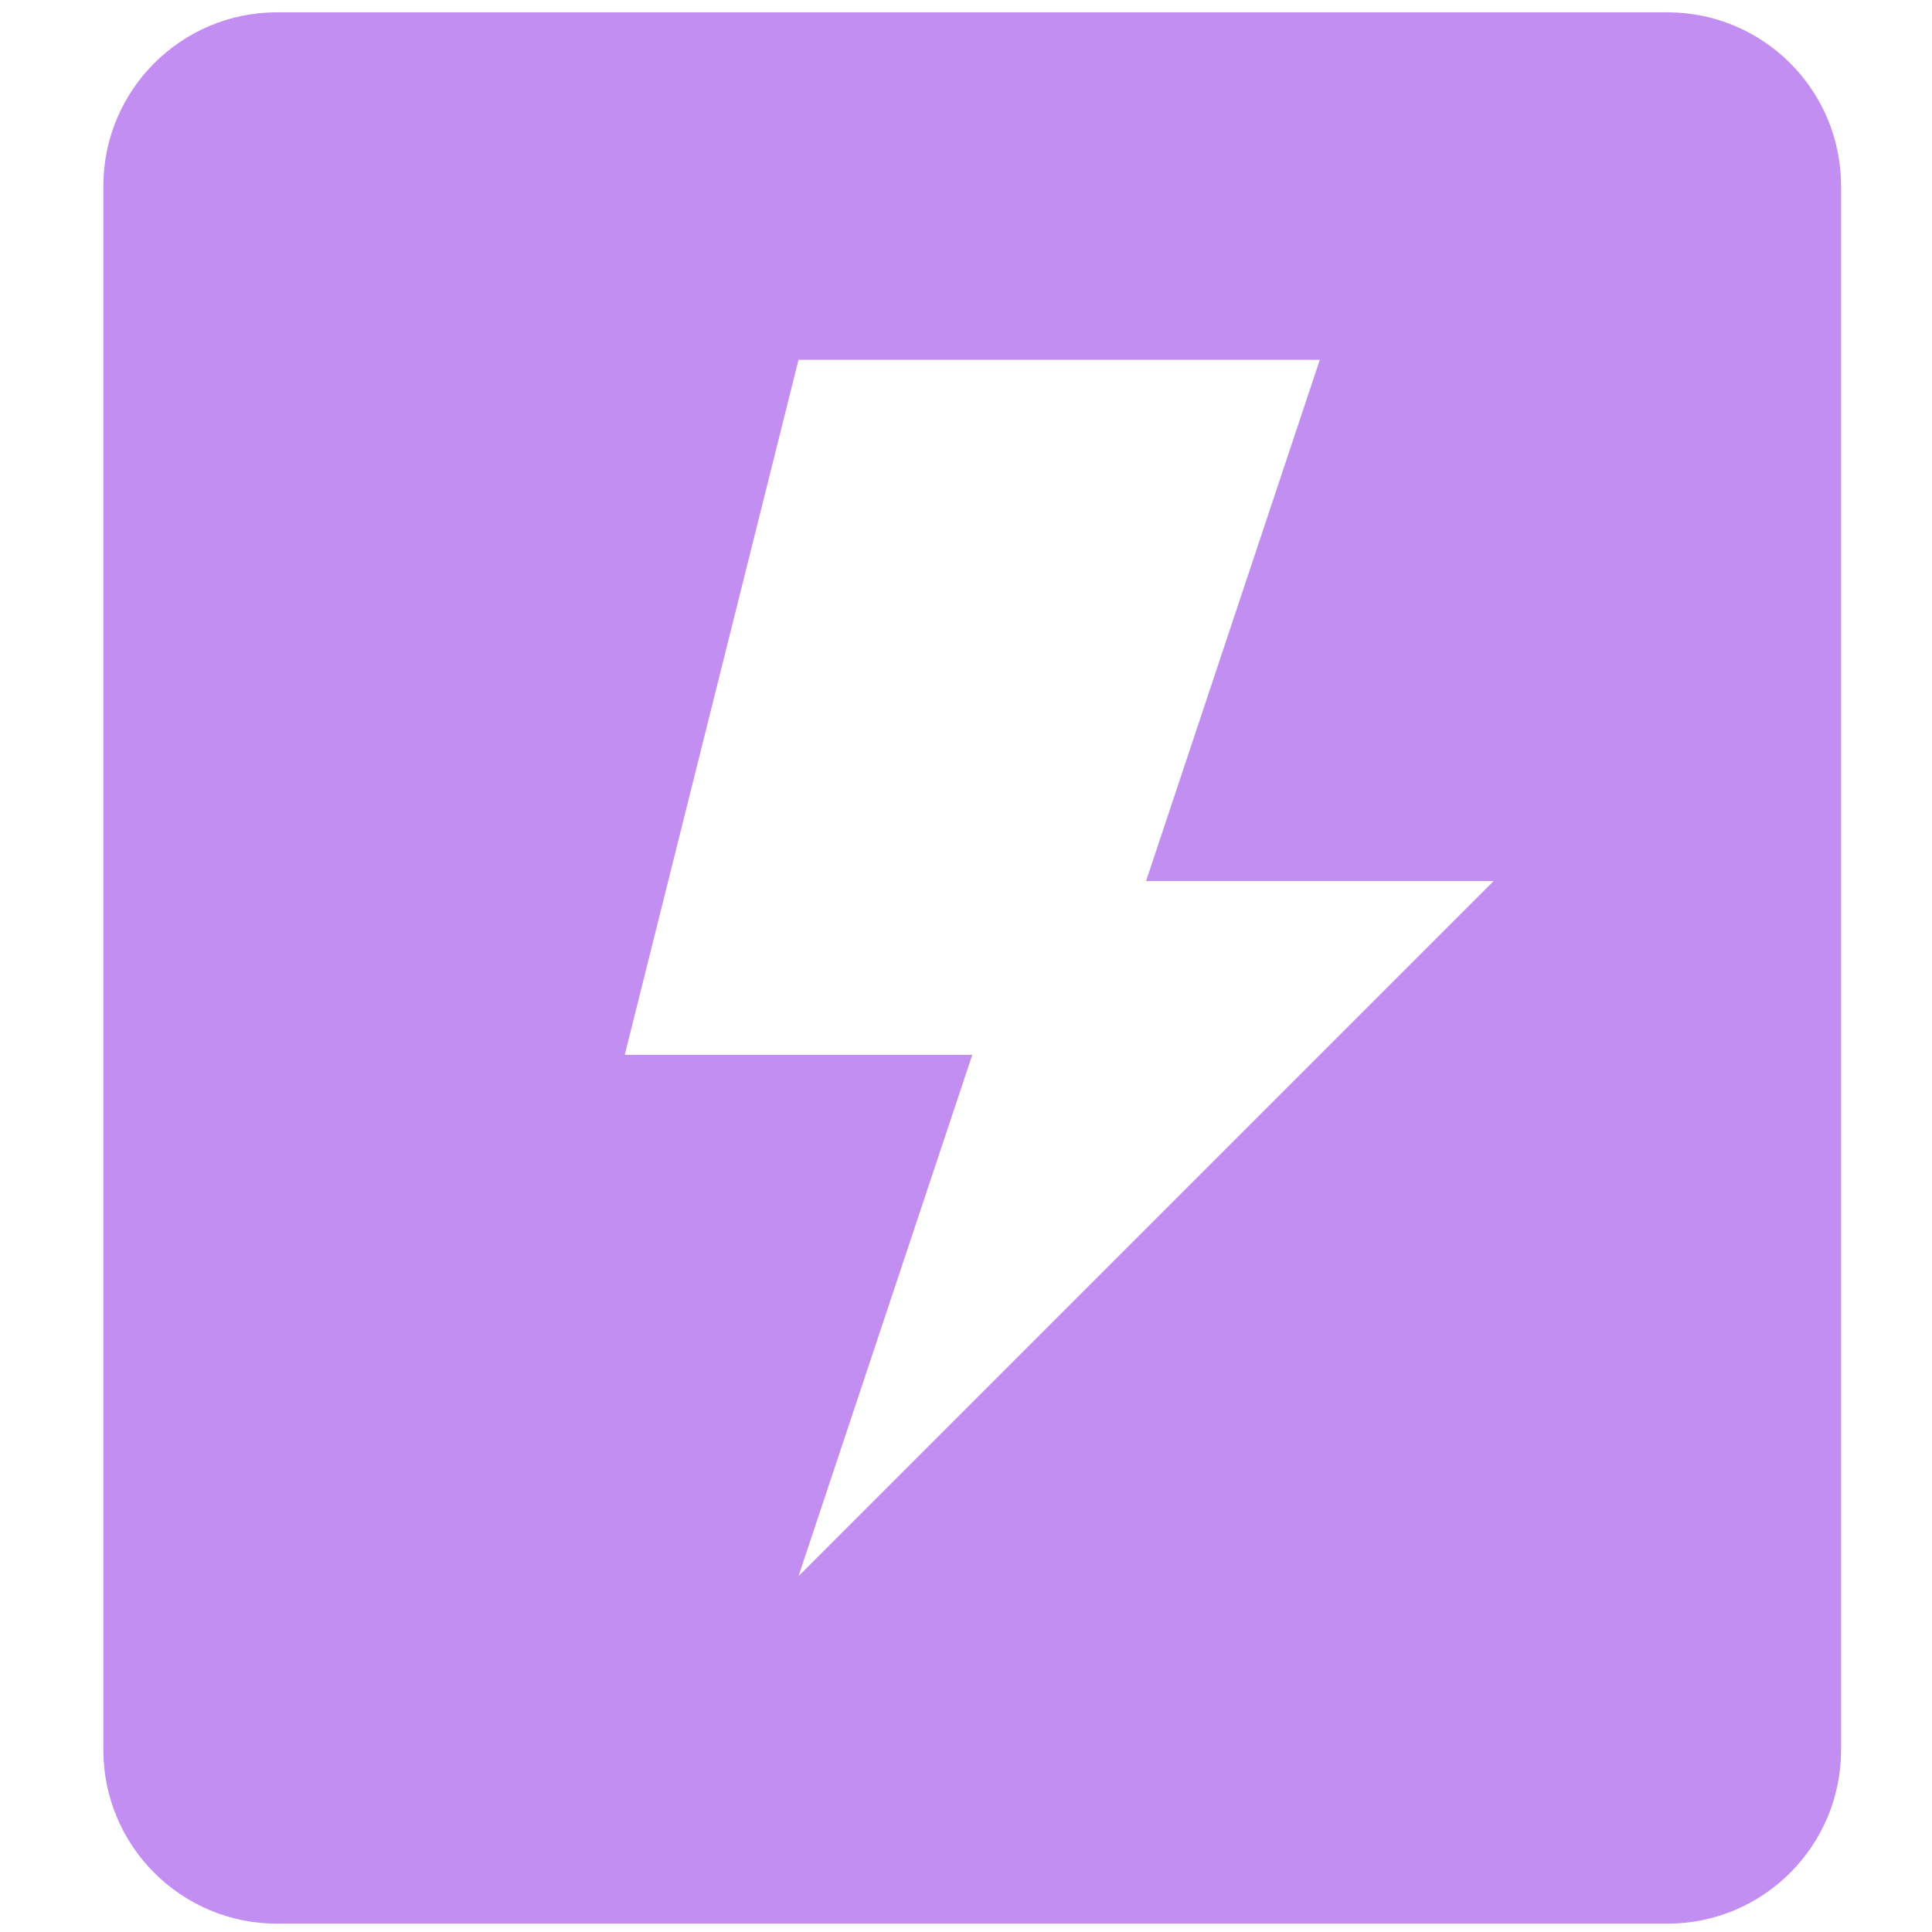
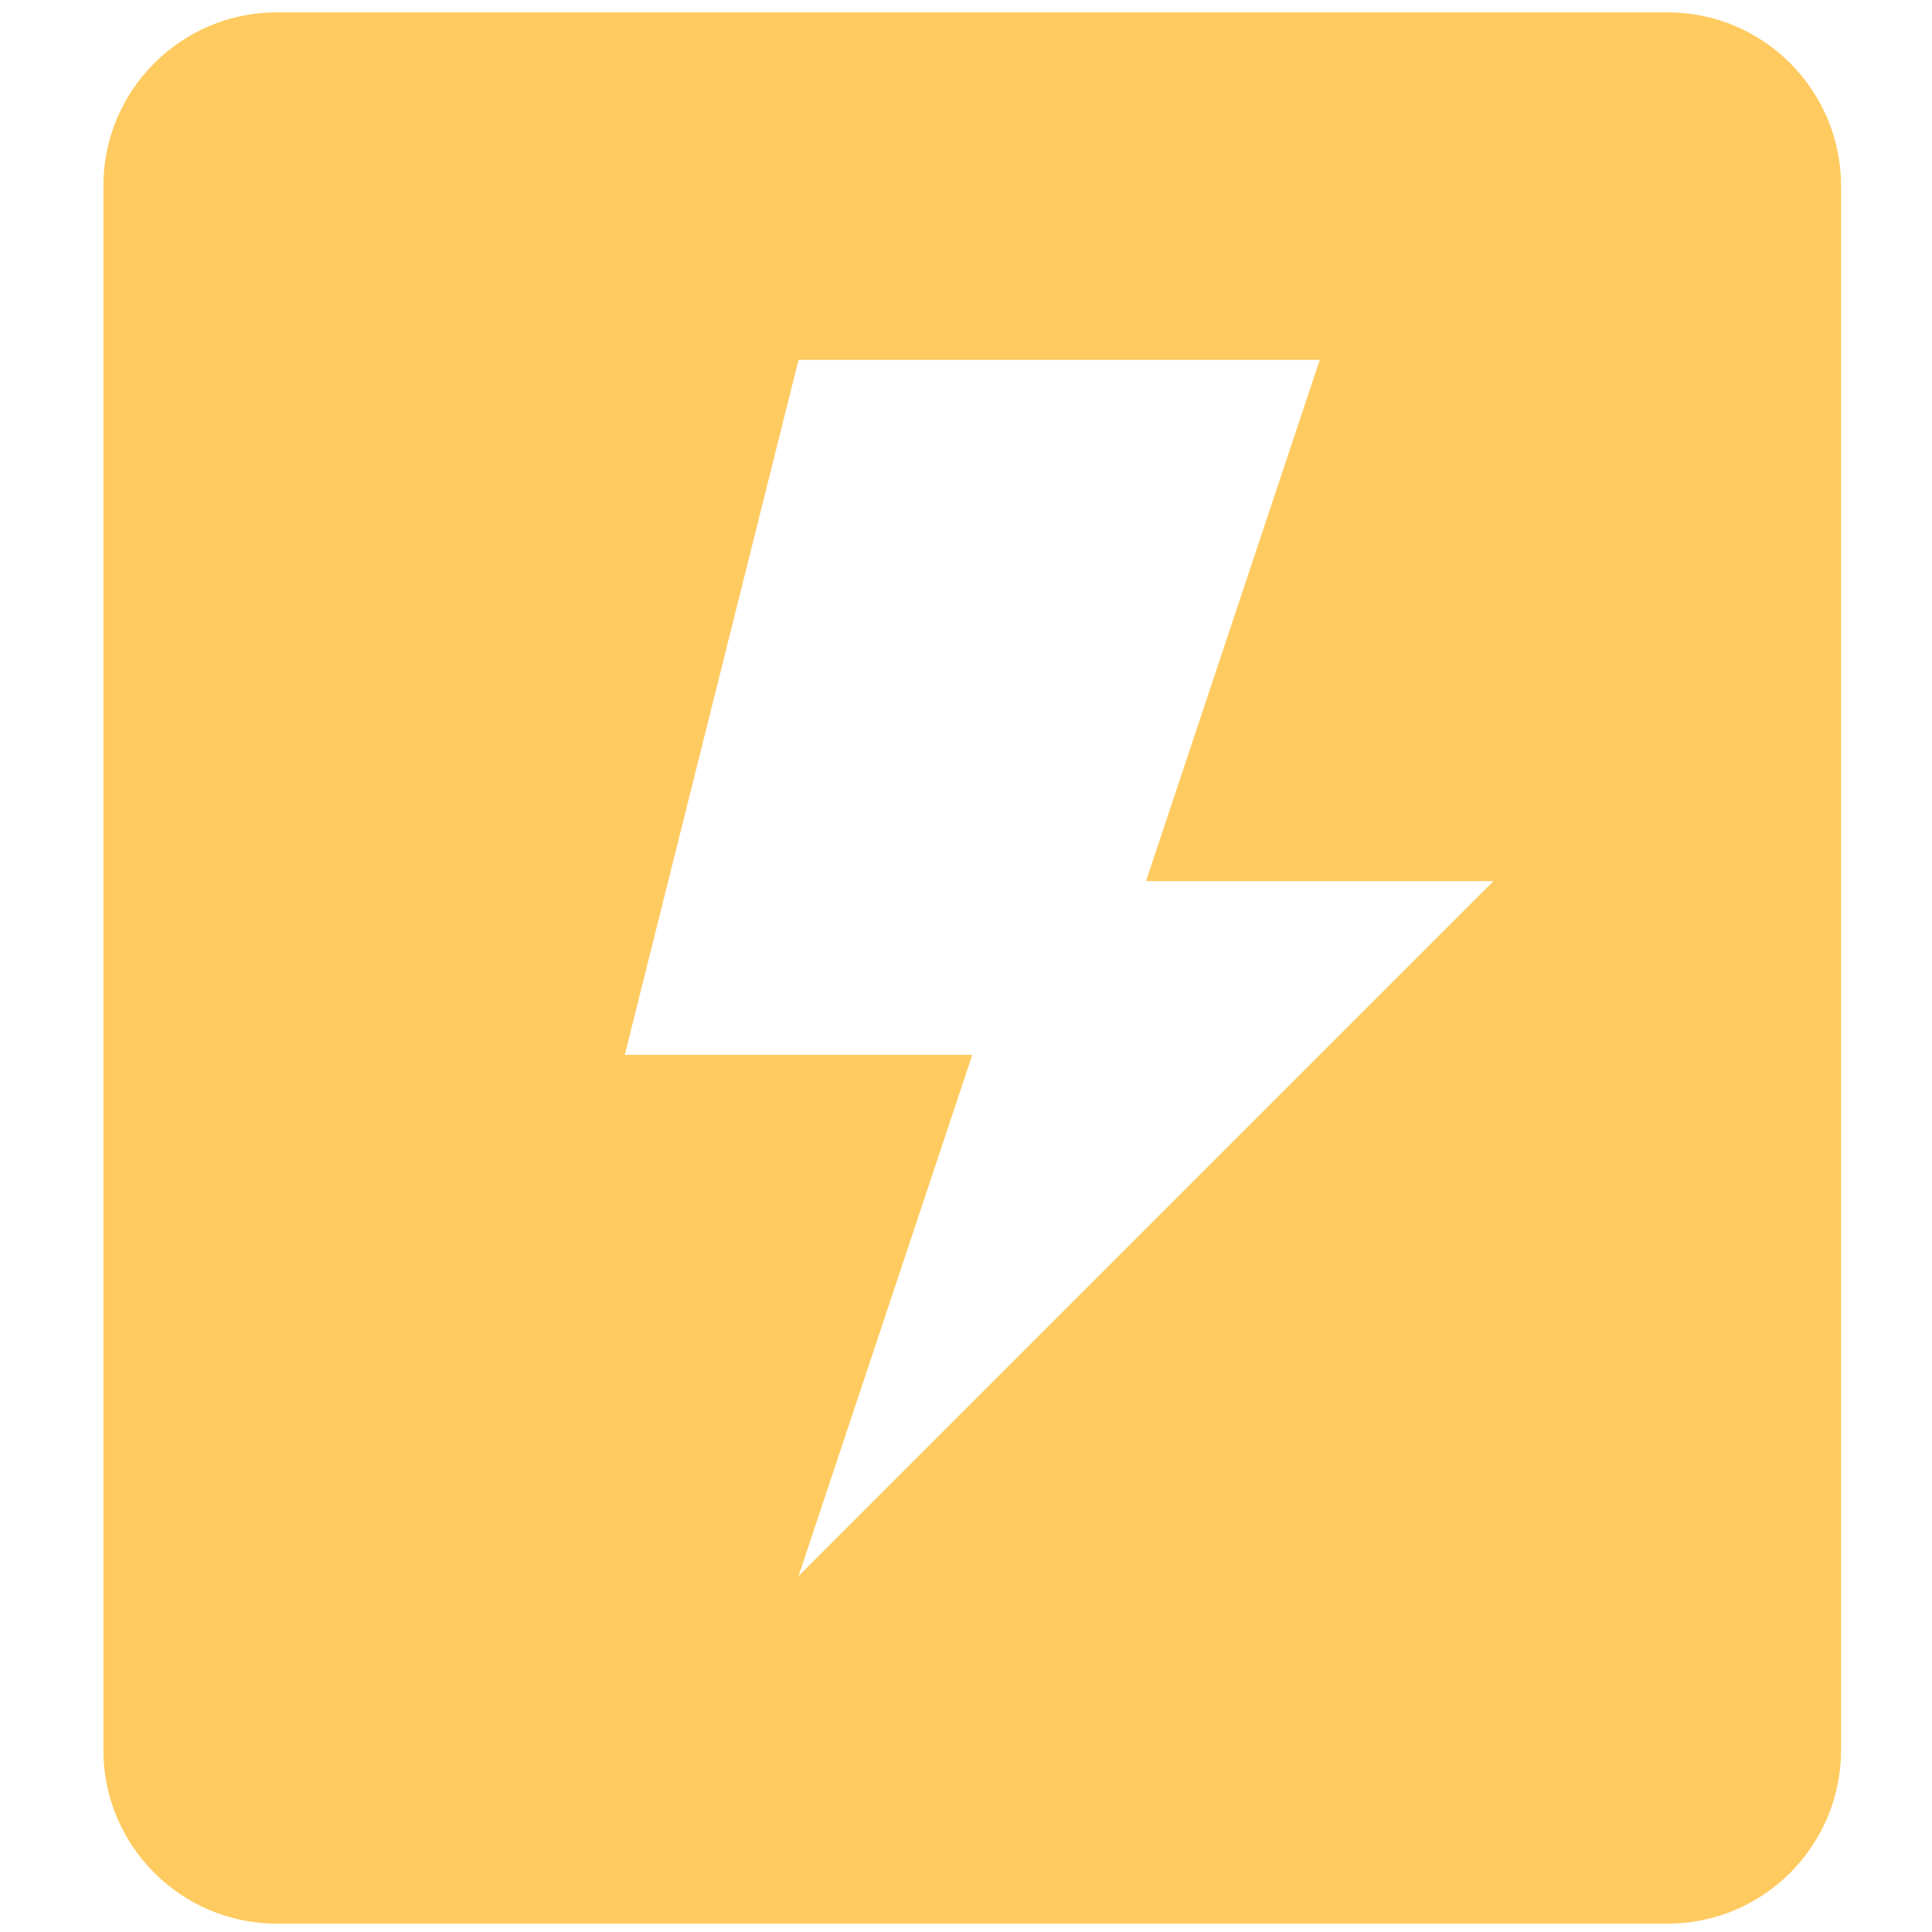
<svg xmlns="http://www.w3.org/2000/svg" width="16" height="16" version="1.1" id="svg1">
  <defs id="defs1" />
-   <path fill="#e0e0e0" d="m 2.295,0.102 c -0.795,0 -1.439,0.644 -1.439,1.439 V 14.492 c 0,0.795 0.644,1.439 1.439,1.439 H 13.808 c 0.795,0 1.439,-0.644 1.439,-1.439 V 1.541 c 0,-0.795 -0.644,-1.439 -1.439,-1.439 z M 6.613,2.98 H 10.93 L 9.491,7.297 H 12.369 L 6.613,13.053 8.052,8.736 H 5.174 Z" id="path1" style="stroke-width:1.439;fill:#c38ef1;fill-opacity:1" />
+   <path fill="#e0e0e0" d="m 2.295,0.102 c -0.795,0 -1.439,0.644 -1.439,1.439 V 14.492 c 0,0.795 0.644,1.439 1.439,1.439 H 13.808 c 0.795,0 1.439,-0.644 1.439,-1.439 V 1.541 c 0,-0.795 -0.644,-1.439 -1.439,-1.439 z M 6.613,2.98 H 10.93 L 9.491,7.297 H 12.369 L 6.613,13.053 8.052,8.736 H 5.174 Z" id="path1" style="stroke-width:1.439;fill:#ffca5f;fill-opacity:1" />
</svg>
